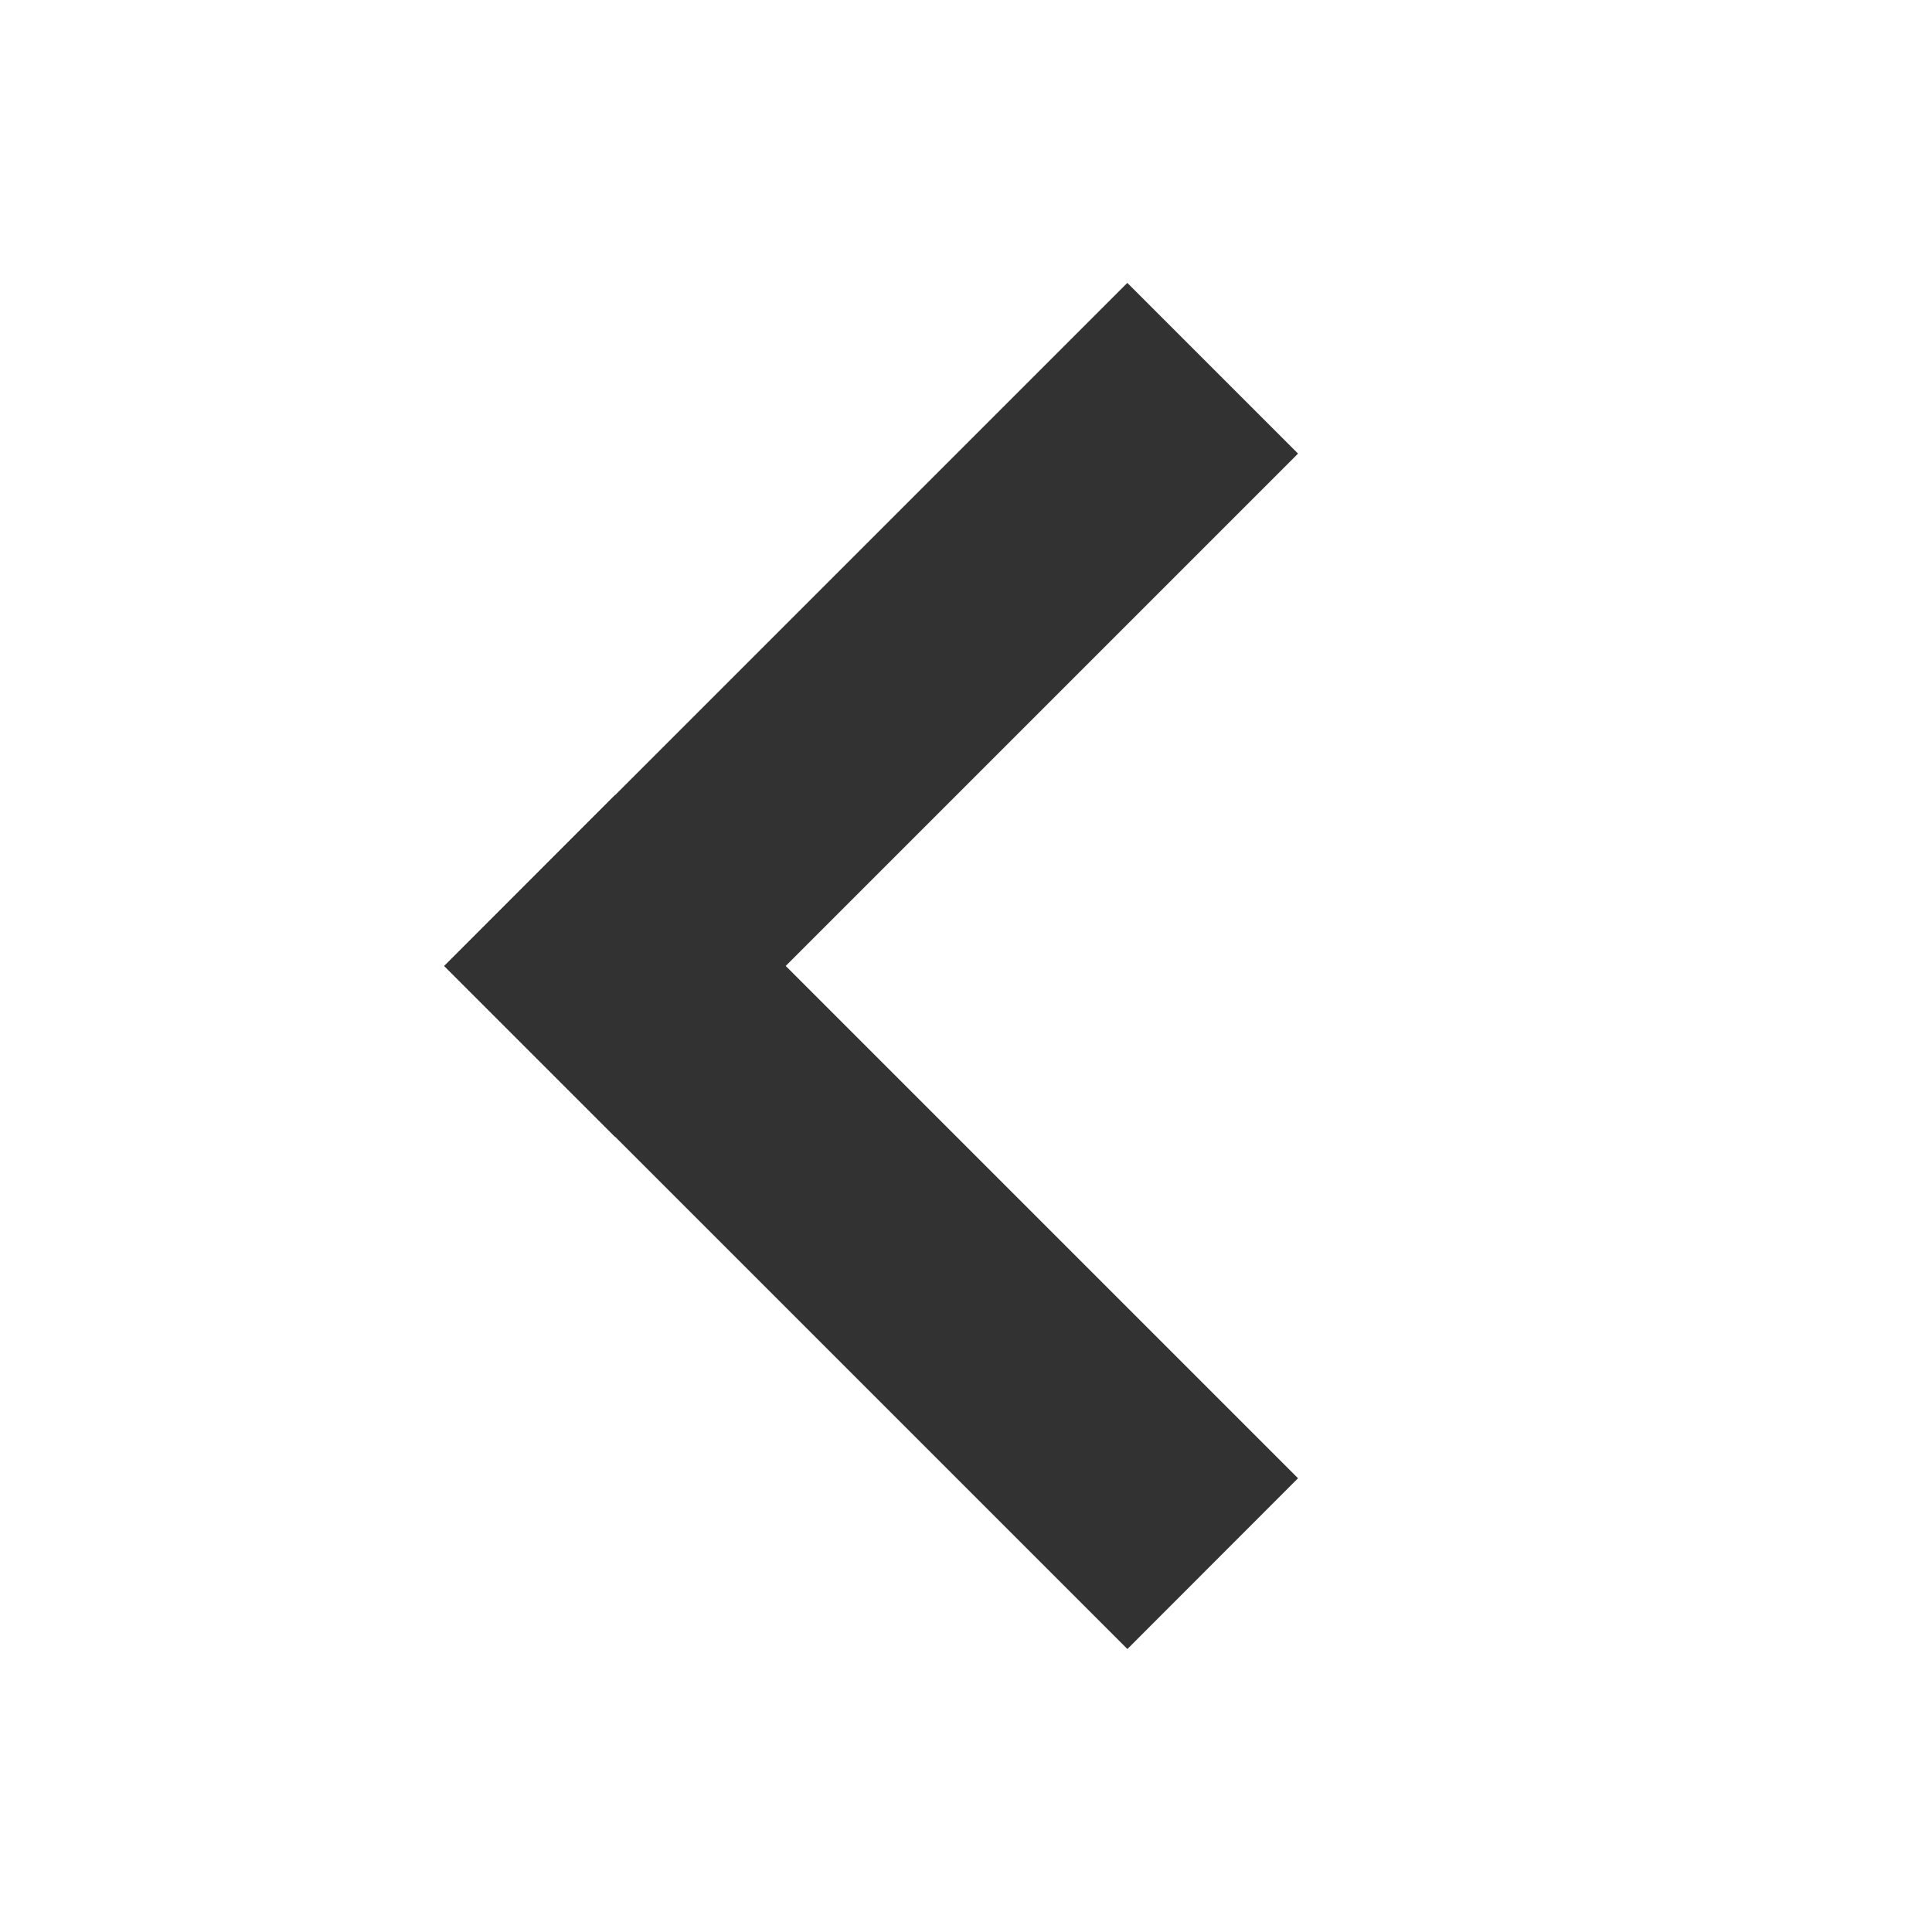
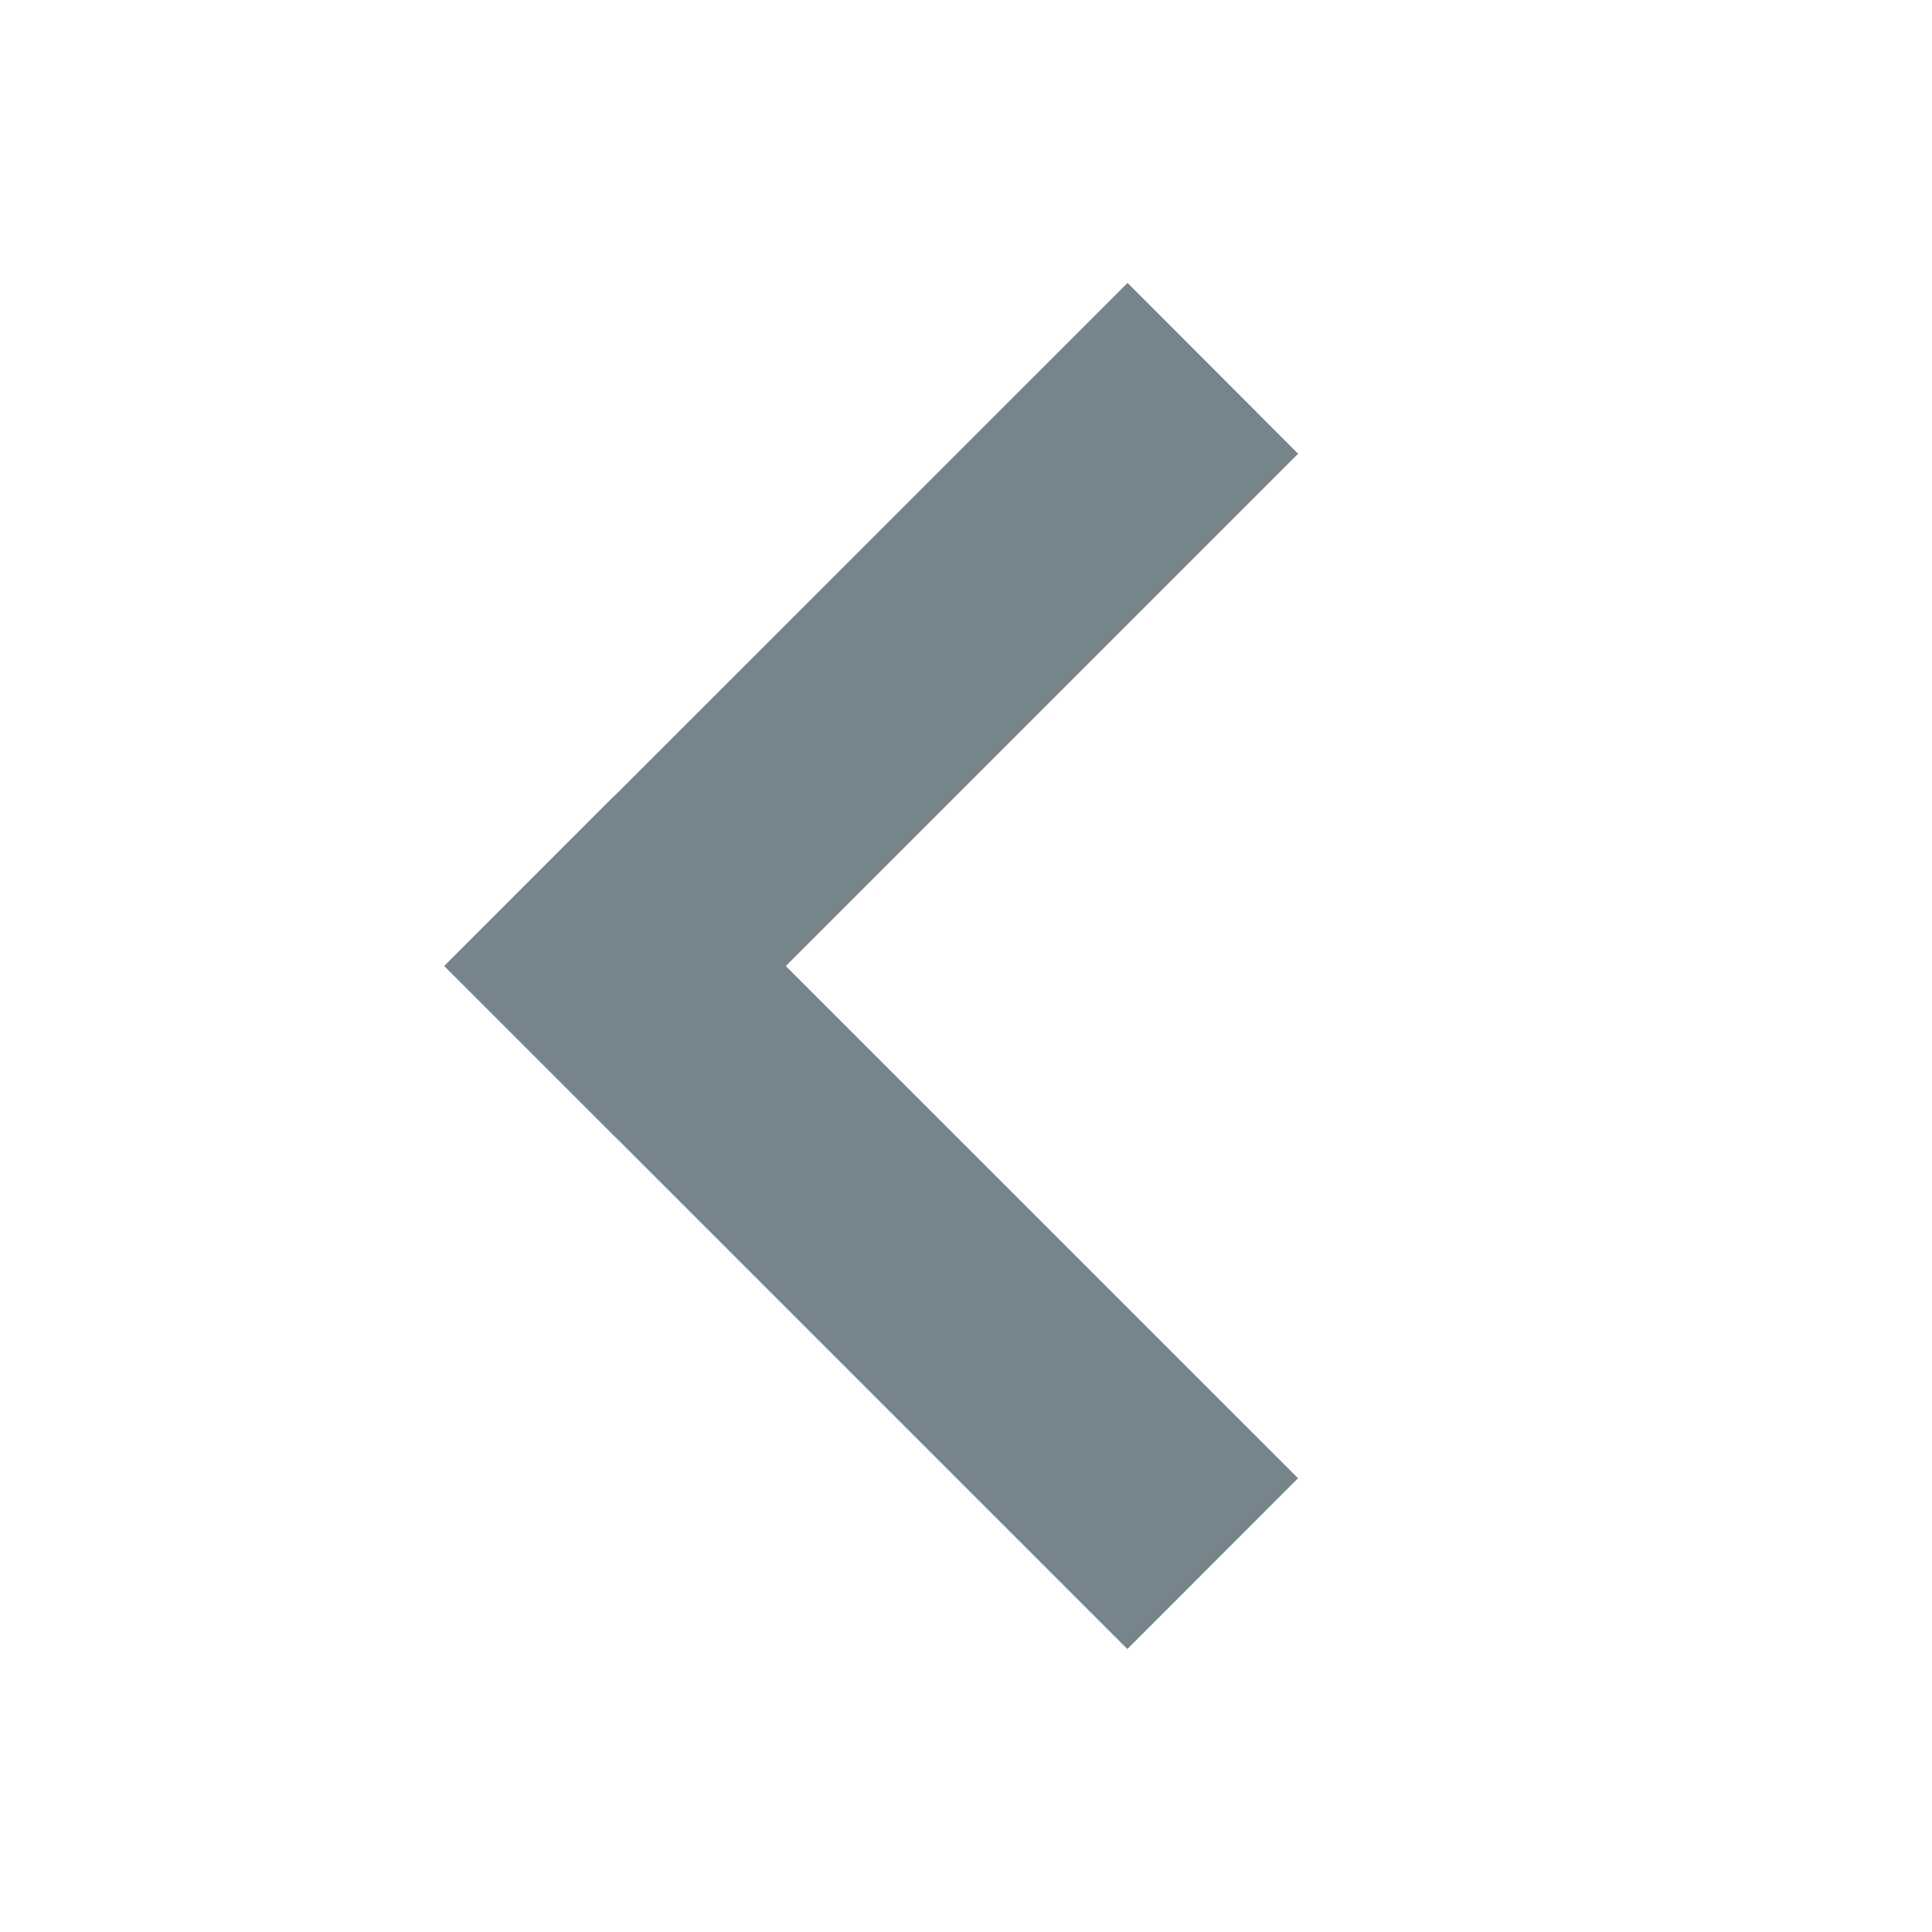
- <svg xmlns="http://www.w3.org/2000/svg" width="14" height="14" fill="none">
-   <path d="M9.406 3.287L8.169 2.05 3.219 7l1.237 1.237 4.95-4.95z" fill="#323232" />
-   <path d="M8.169 11.95l1.237-1.238-4.95-4.95L3.22 7l4.95 4.95h-.001z" fill="#323232" />
+ <svg xmlns="http://www.w3.org/2000/svg" width="16" height="16" fill="none">
+   <path d="M10.75 3.757L9.338 2.343 3.68 8l1.414 1.414 5.657-5.657z" fill="#76858C" />
+   <path d="M9.336 13.657l1.414-1.415-5.657-5.656L3.68 8l5.657 5.657h-.001z" fill="#76858C" />
</svg>
